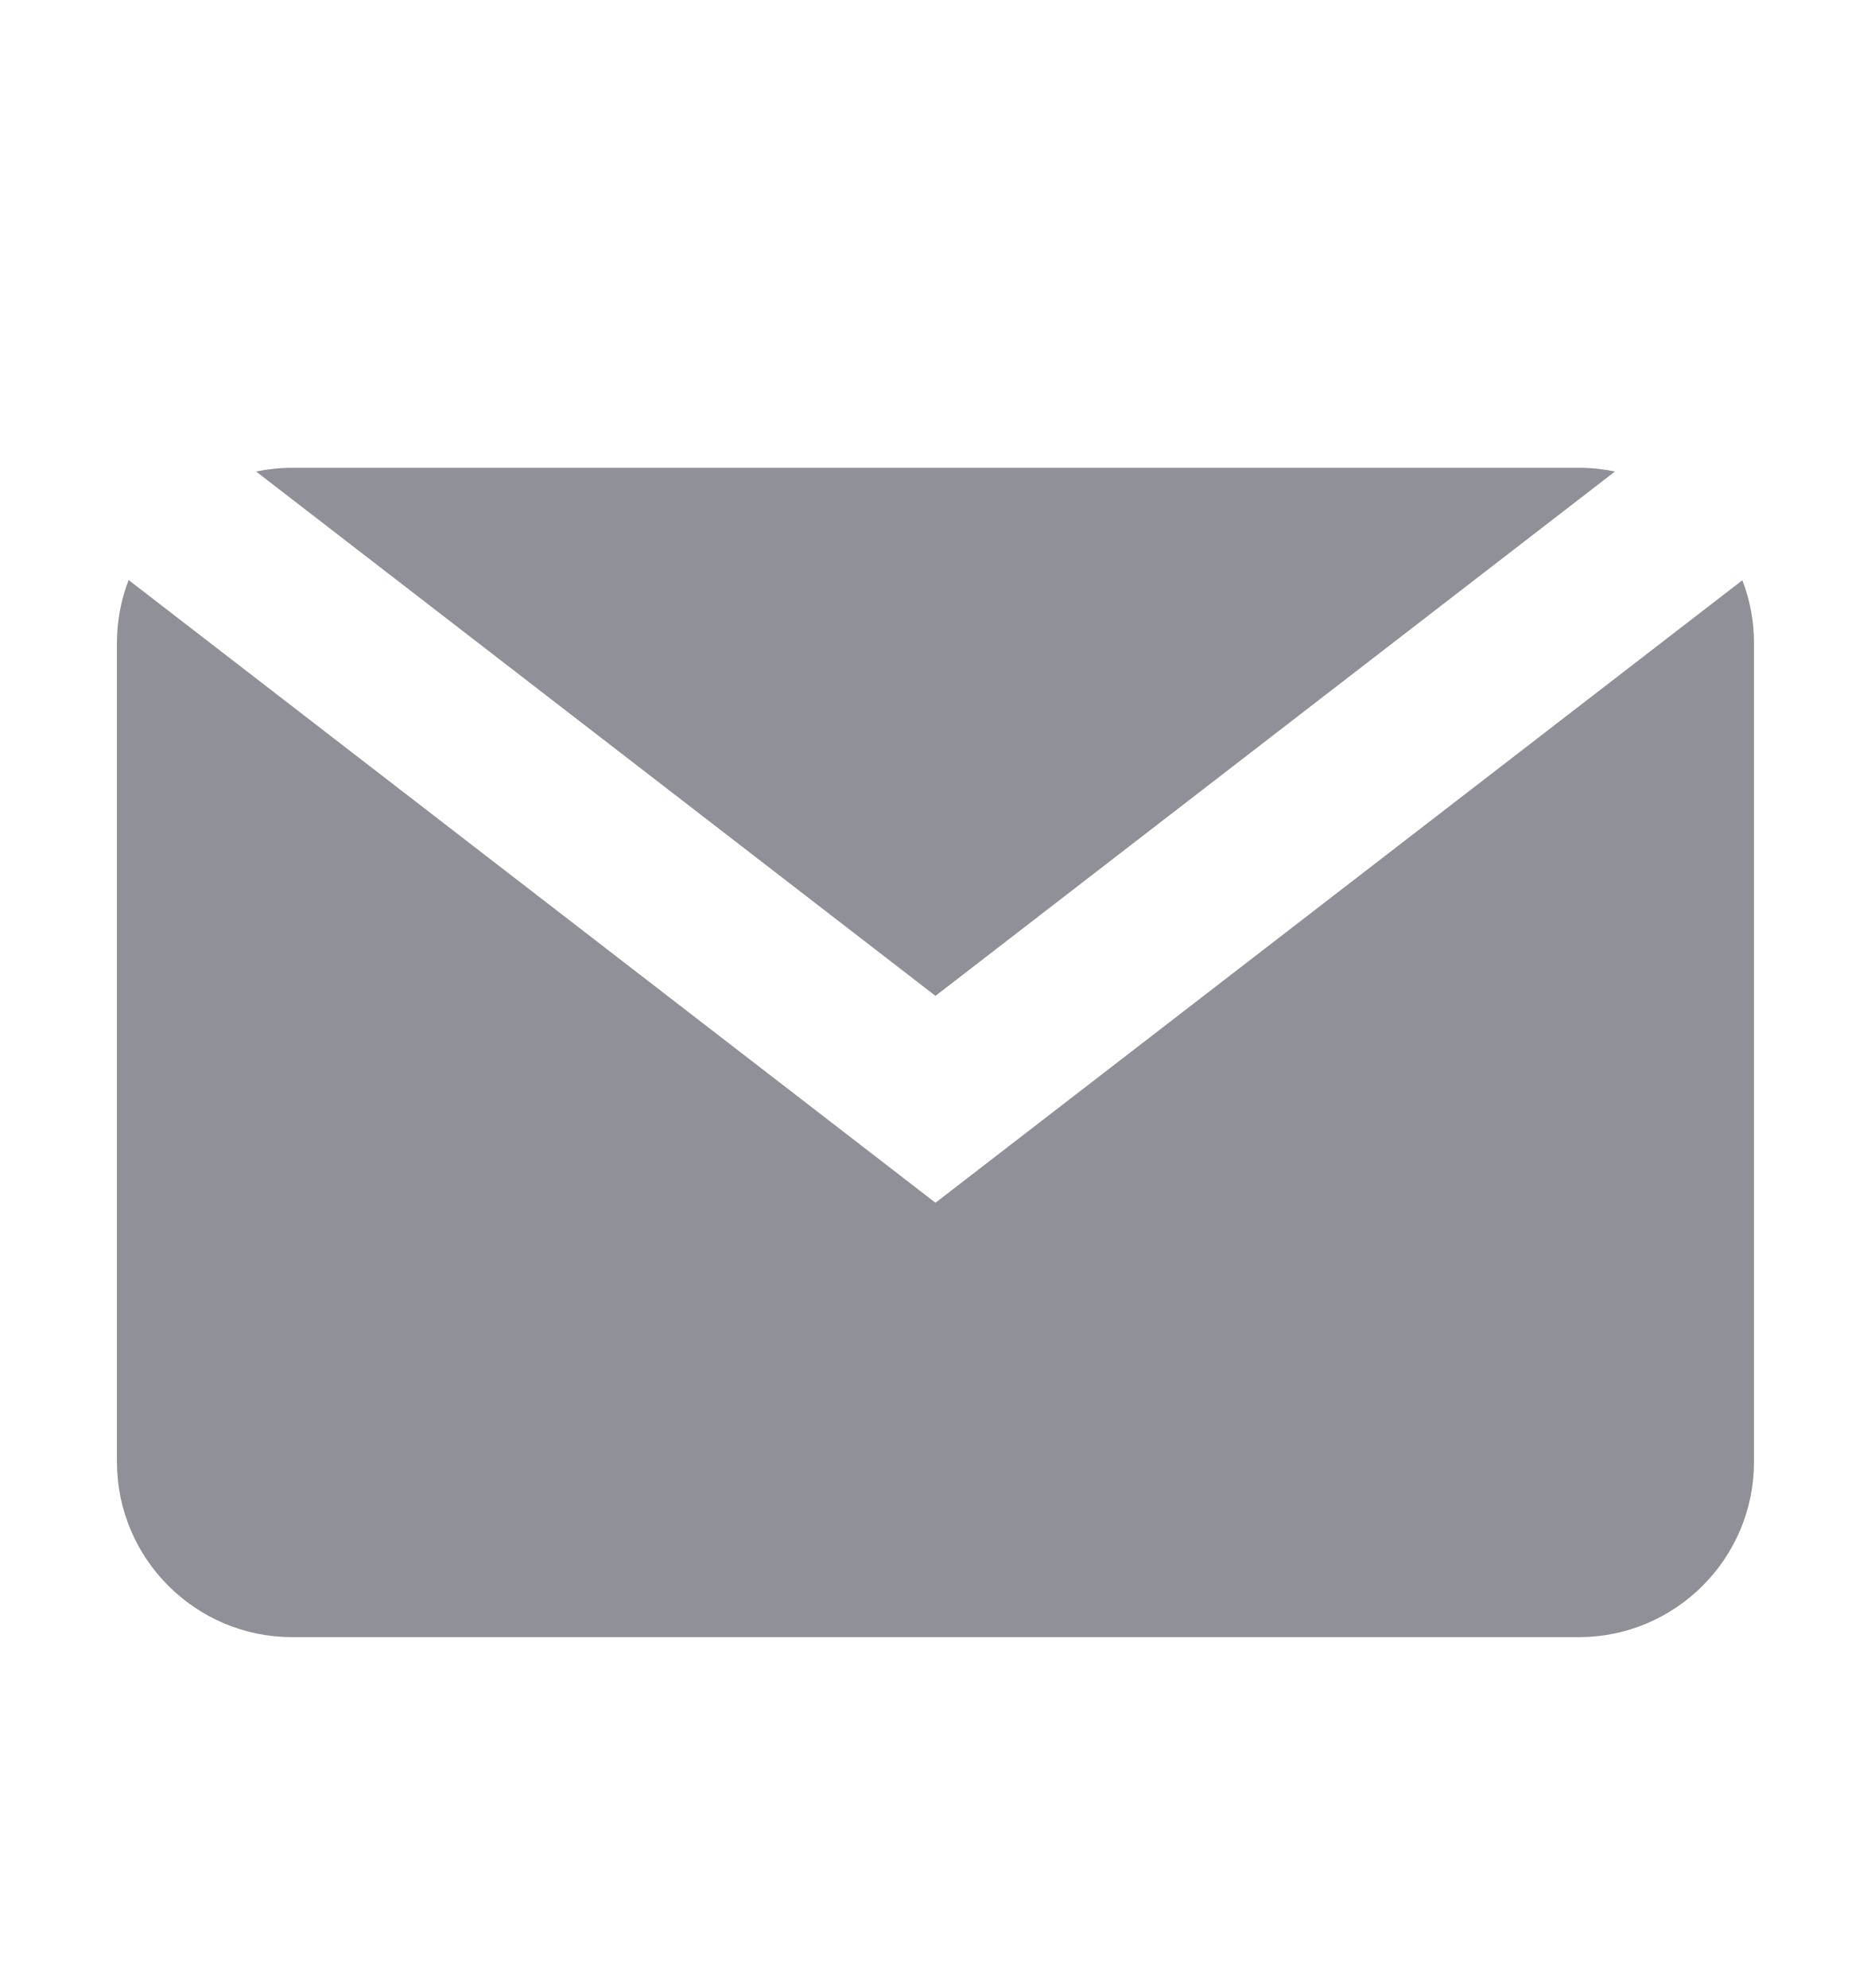
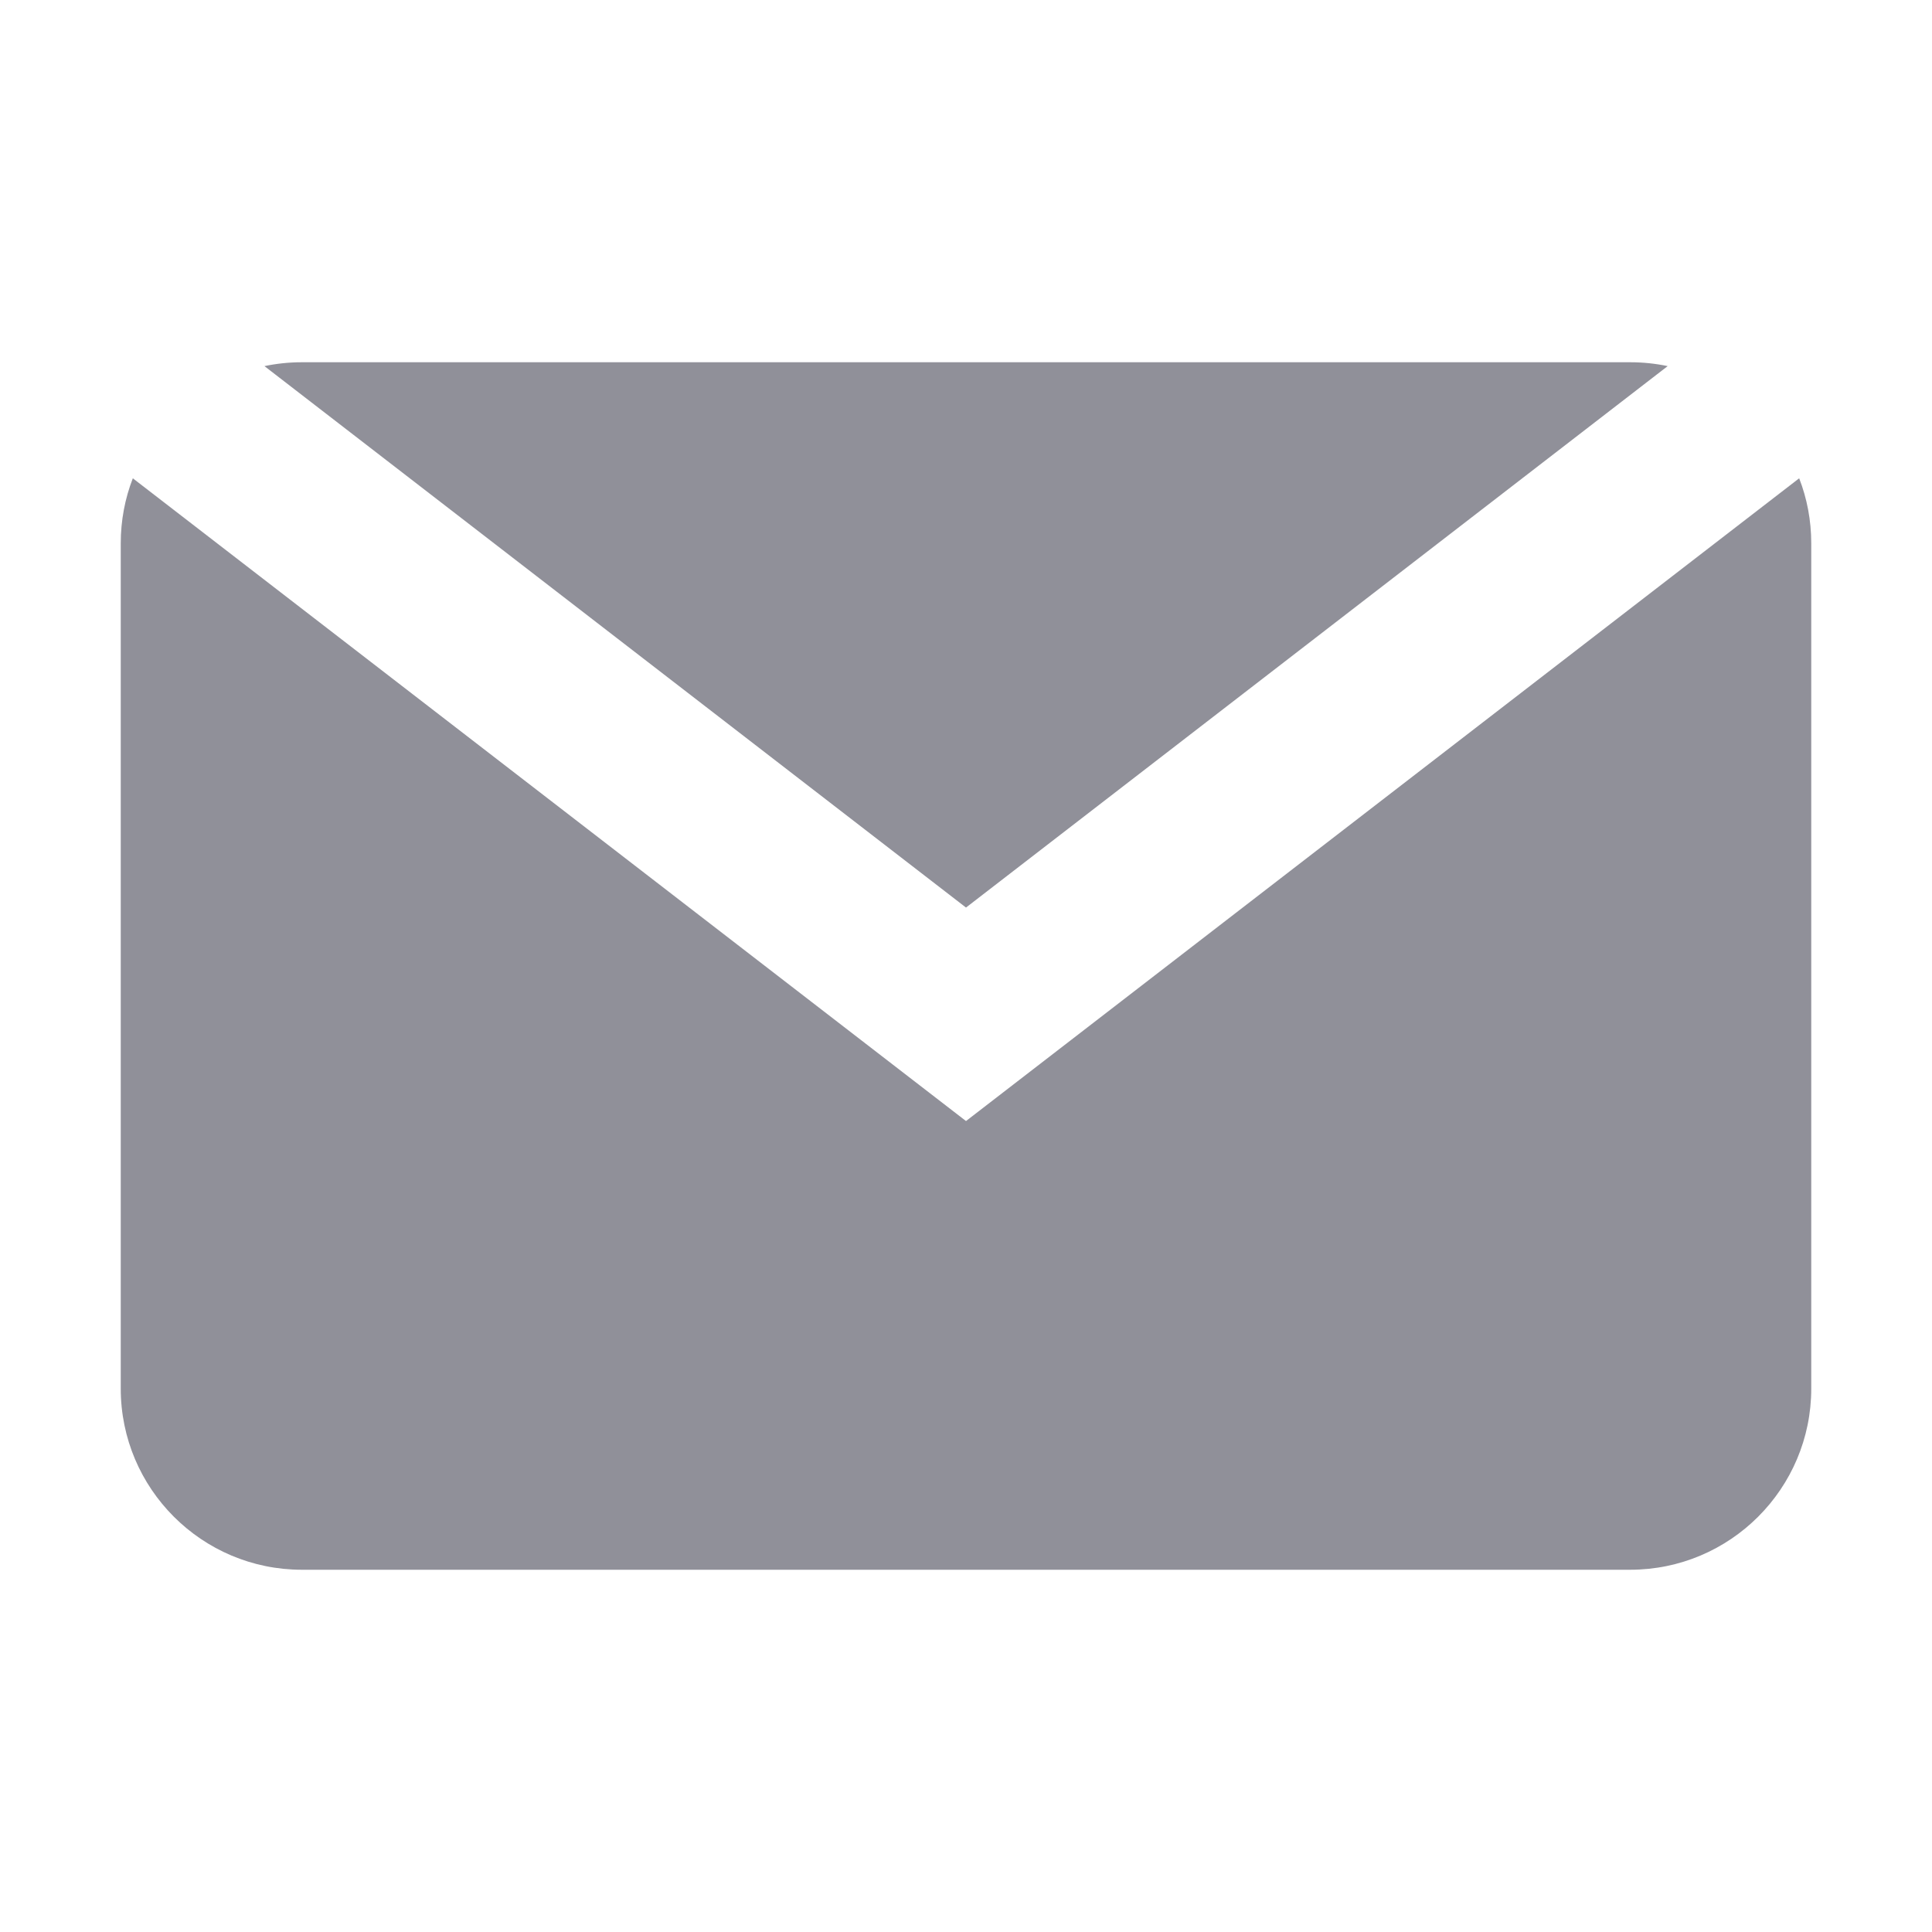
- <svg xmlns="http://www.w3.org/2000/svg" width="16" height="17" viewBox="0 0 16 17">
-   <g fill="none" fill-rule="evenodd">
-     <path d="M0 0H16V16H0z" transform="translate(0 1)" />
-     <path fill="#909099" d="M15 4.5v7c0 .828-.672 1.5-1.5 1.5h-11c-.828 0-1.5-.672-1.5-1.5v-7c0-.19.035-.372.1-.54L8 9.285l6.9-5.323c.065.167.1.349.1.539zM13.5 3c.107 0 .211.011.311.032L8 7.516 2.19 3.032c.1-.02.204-.032.31-.032h11z" transform="translate(0 1)" />
+ <svg xmlns="http://www.w3.org/2000/svg" width="16px" height="16px" viewBox="0 0 16 16" version="1.1">
+   <g id="Page-1" stroke="none" stroke-width="1" fill="none" fill-rule="evenodd">
+     <g id="icon/S/Search/Mail-Copy">
+       <g id="icon">
+         <g id="Group">
+           <rect id="Rectangle" x="0" y="0" width="16" height="16" />
+           <path d="M14.9,3.961 C14.965,4.128 15,4.31 15,4.5 L15,11.5 C15,12.328 14.328,13 13.5,13 L2.5,13 C1.672,13 1,12.328 1,11.5 L1,4.5 C1,4.31 1.035,4.128 1.1,3.961 L8,9.284 L14.9,3.961 Z M13.5,3 C13.607,3 13.711,3.011 13.811,3.032 L8,7.516 L2.19,3.032 C2.29,3.011 2.394,3 2.5,3 L13.5,3 Z" id="Shape" fill="#909099" />
+         </g>
+       </g>
+     </g>
  </g>
</svg>
